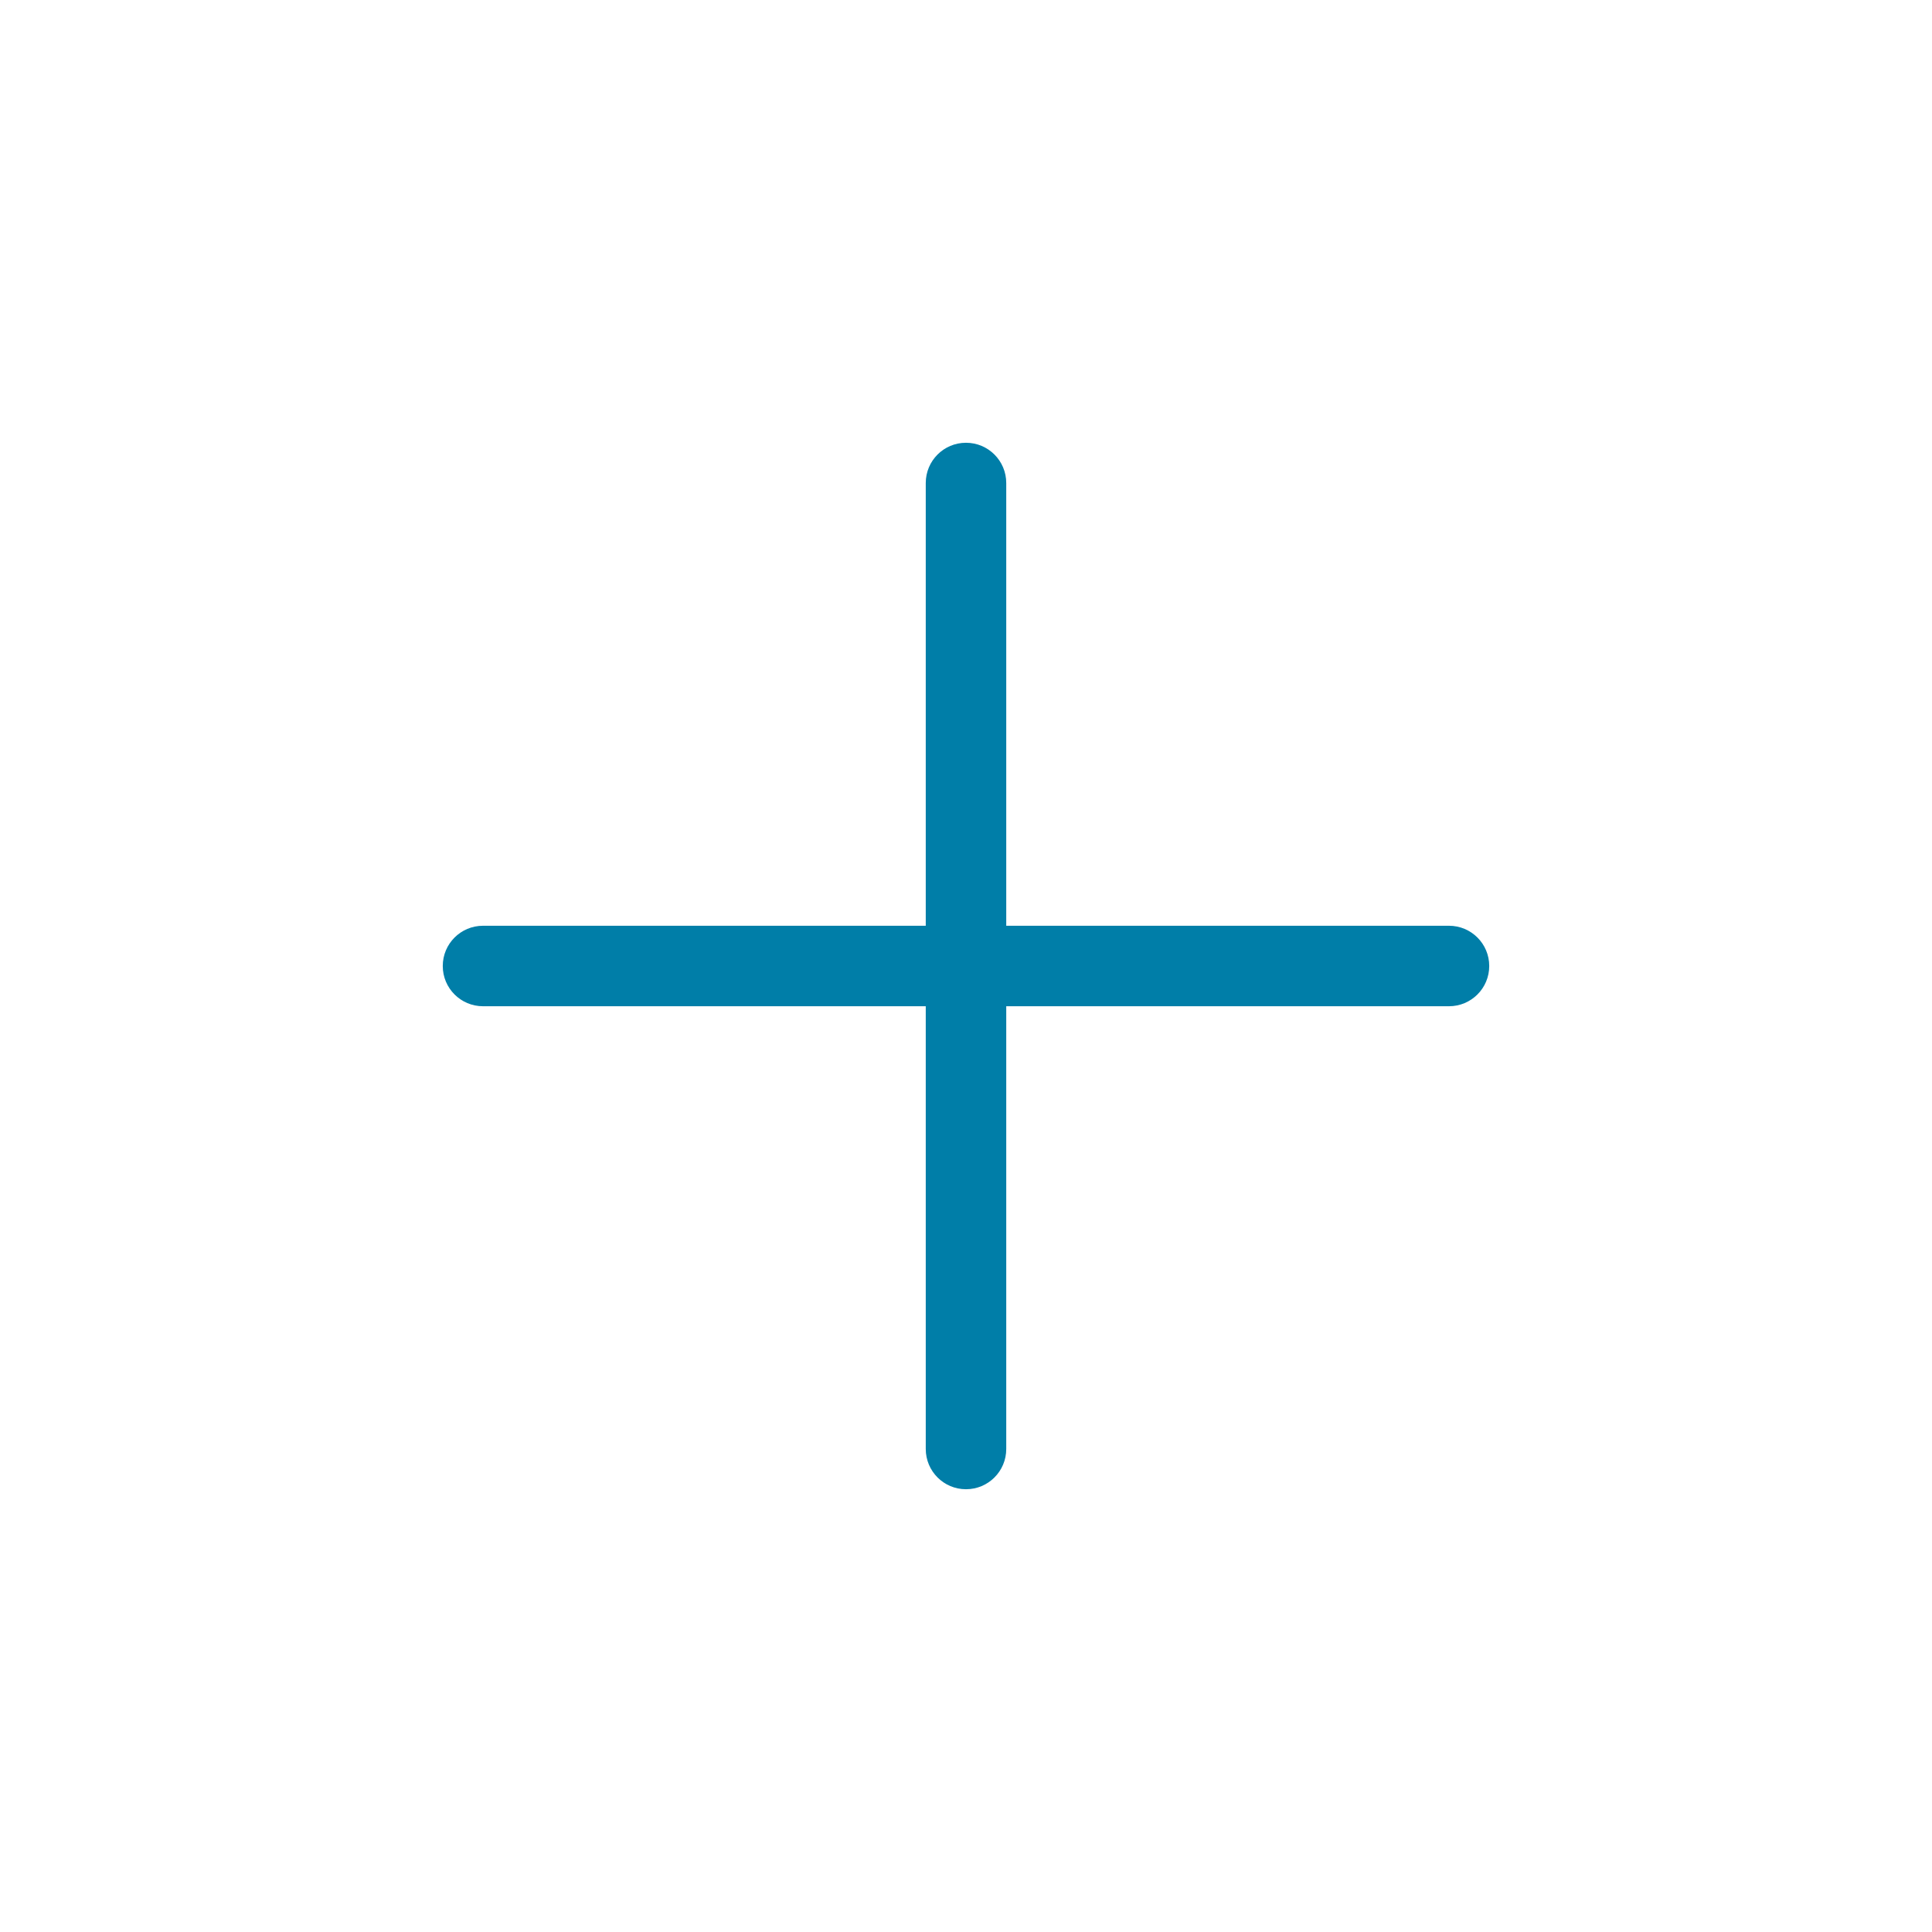
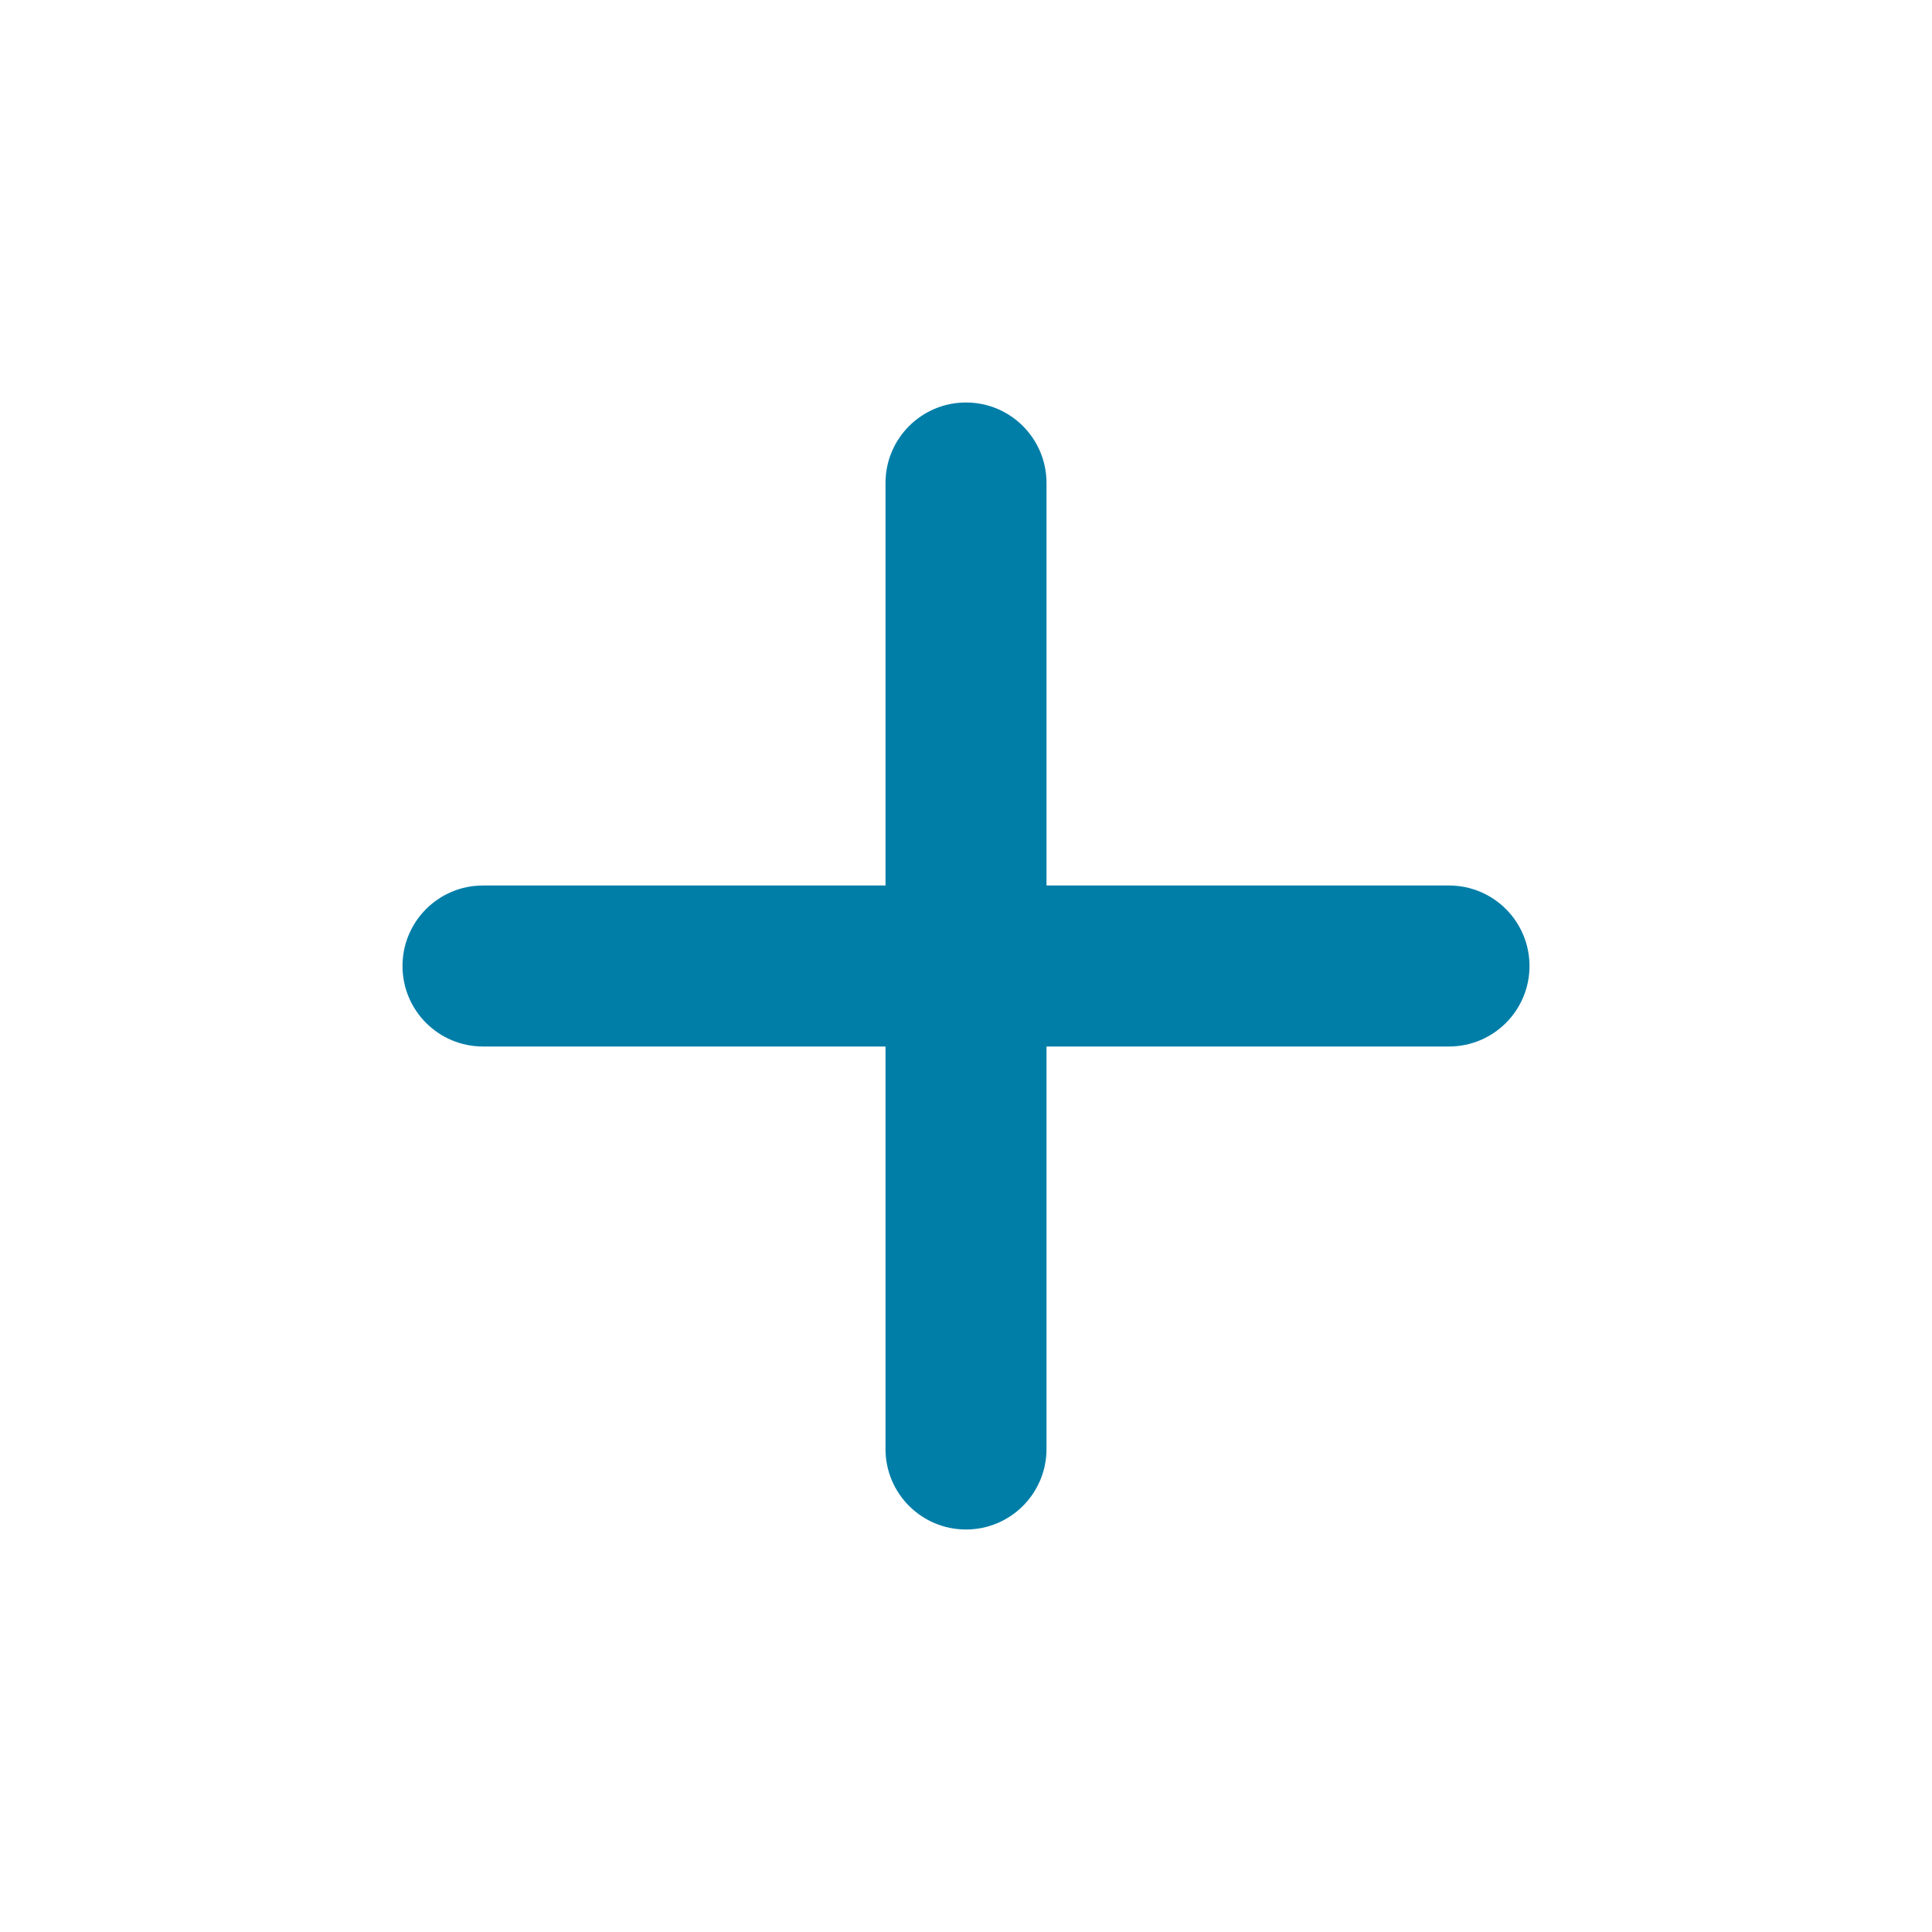
<svg xmlns="http://www.w3.org/2000/svg" width="48px" height="48px" viewBox="0 0 48 48" version="1.1">
-   <g id="icon/branch/create48-icon" stroke="none" stroke-width="1" fill="none" fill-rule="evenodd">
-     <path d="M14.808,16.222 C14.417,15.831 14.417,15.198 14.808,14.808 C15.198,14.417 15.831,14.417 16.222,14.808 L33.192,31.778 C33.583,32.169 33.583,32.802 33.192,33.192 C32.802,33.583 32.169,33.583 31.778,33.192 L14.808,16.222 Z" id="Line" fill="#007EA8" fill-rule="nonzero" transform="translate(24, 24) rotate(-45) translate(-24, -24) " />
-     <path d="M31.778,14.808 C32.169,14.417 32.802,14.417 33.192,14.808 C33.583,15.198 33.583,15.831 33.192,16.222 L16.222,33.192 C15.831,33.583 15.198,33.583 14.808,33.192 C14.417,32.802 14.417,32.169 14.808,31.778 L31.778,14.808 Z" id="Line" fill="#007EA8" fill-rule="nonzero" transform="translate(24, 24) rotate(-45) translate(-24, -24) " />
+   <g id="icon/branch/create48-thick" stroke="none" stroke-width="1" fill="none" fill-rule="evenodd">
+     <g id="Group" transform="translate(10, 10)" fill="#007EA8" fill-rule="nonzero">
+       <path d="M12,2 C12,0.895 12.895,0 14,0 C15.105,0 16,0.895 16,2 L16,26 C16,27.105 15.105,28 14,28 C12.895,28 12,27.105 12,26 L12,2 Z" id="Shape" />
+       <path d="M26,12 C27.105,12 28,12.895 28,14 C28,15.105 27.105,16 26,16 L2,16 C0.895,16 6.66133815e-16,15.105 0,14 C-4.4408921e-16,12.895 0.895,12 2,12 L26,12 Z" id="Shape" />
+     </g>
  </g>
</svg>
